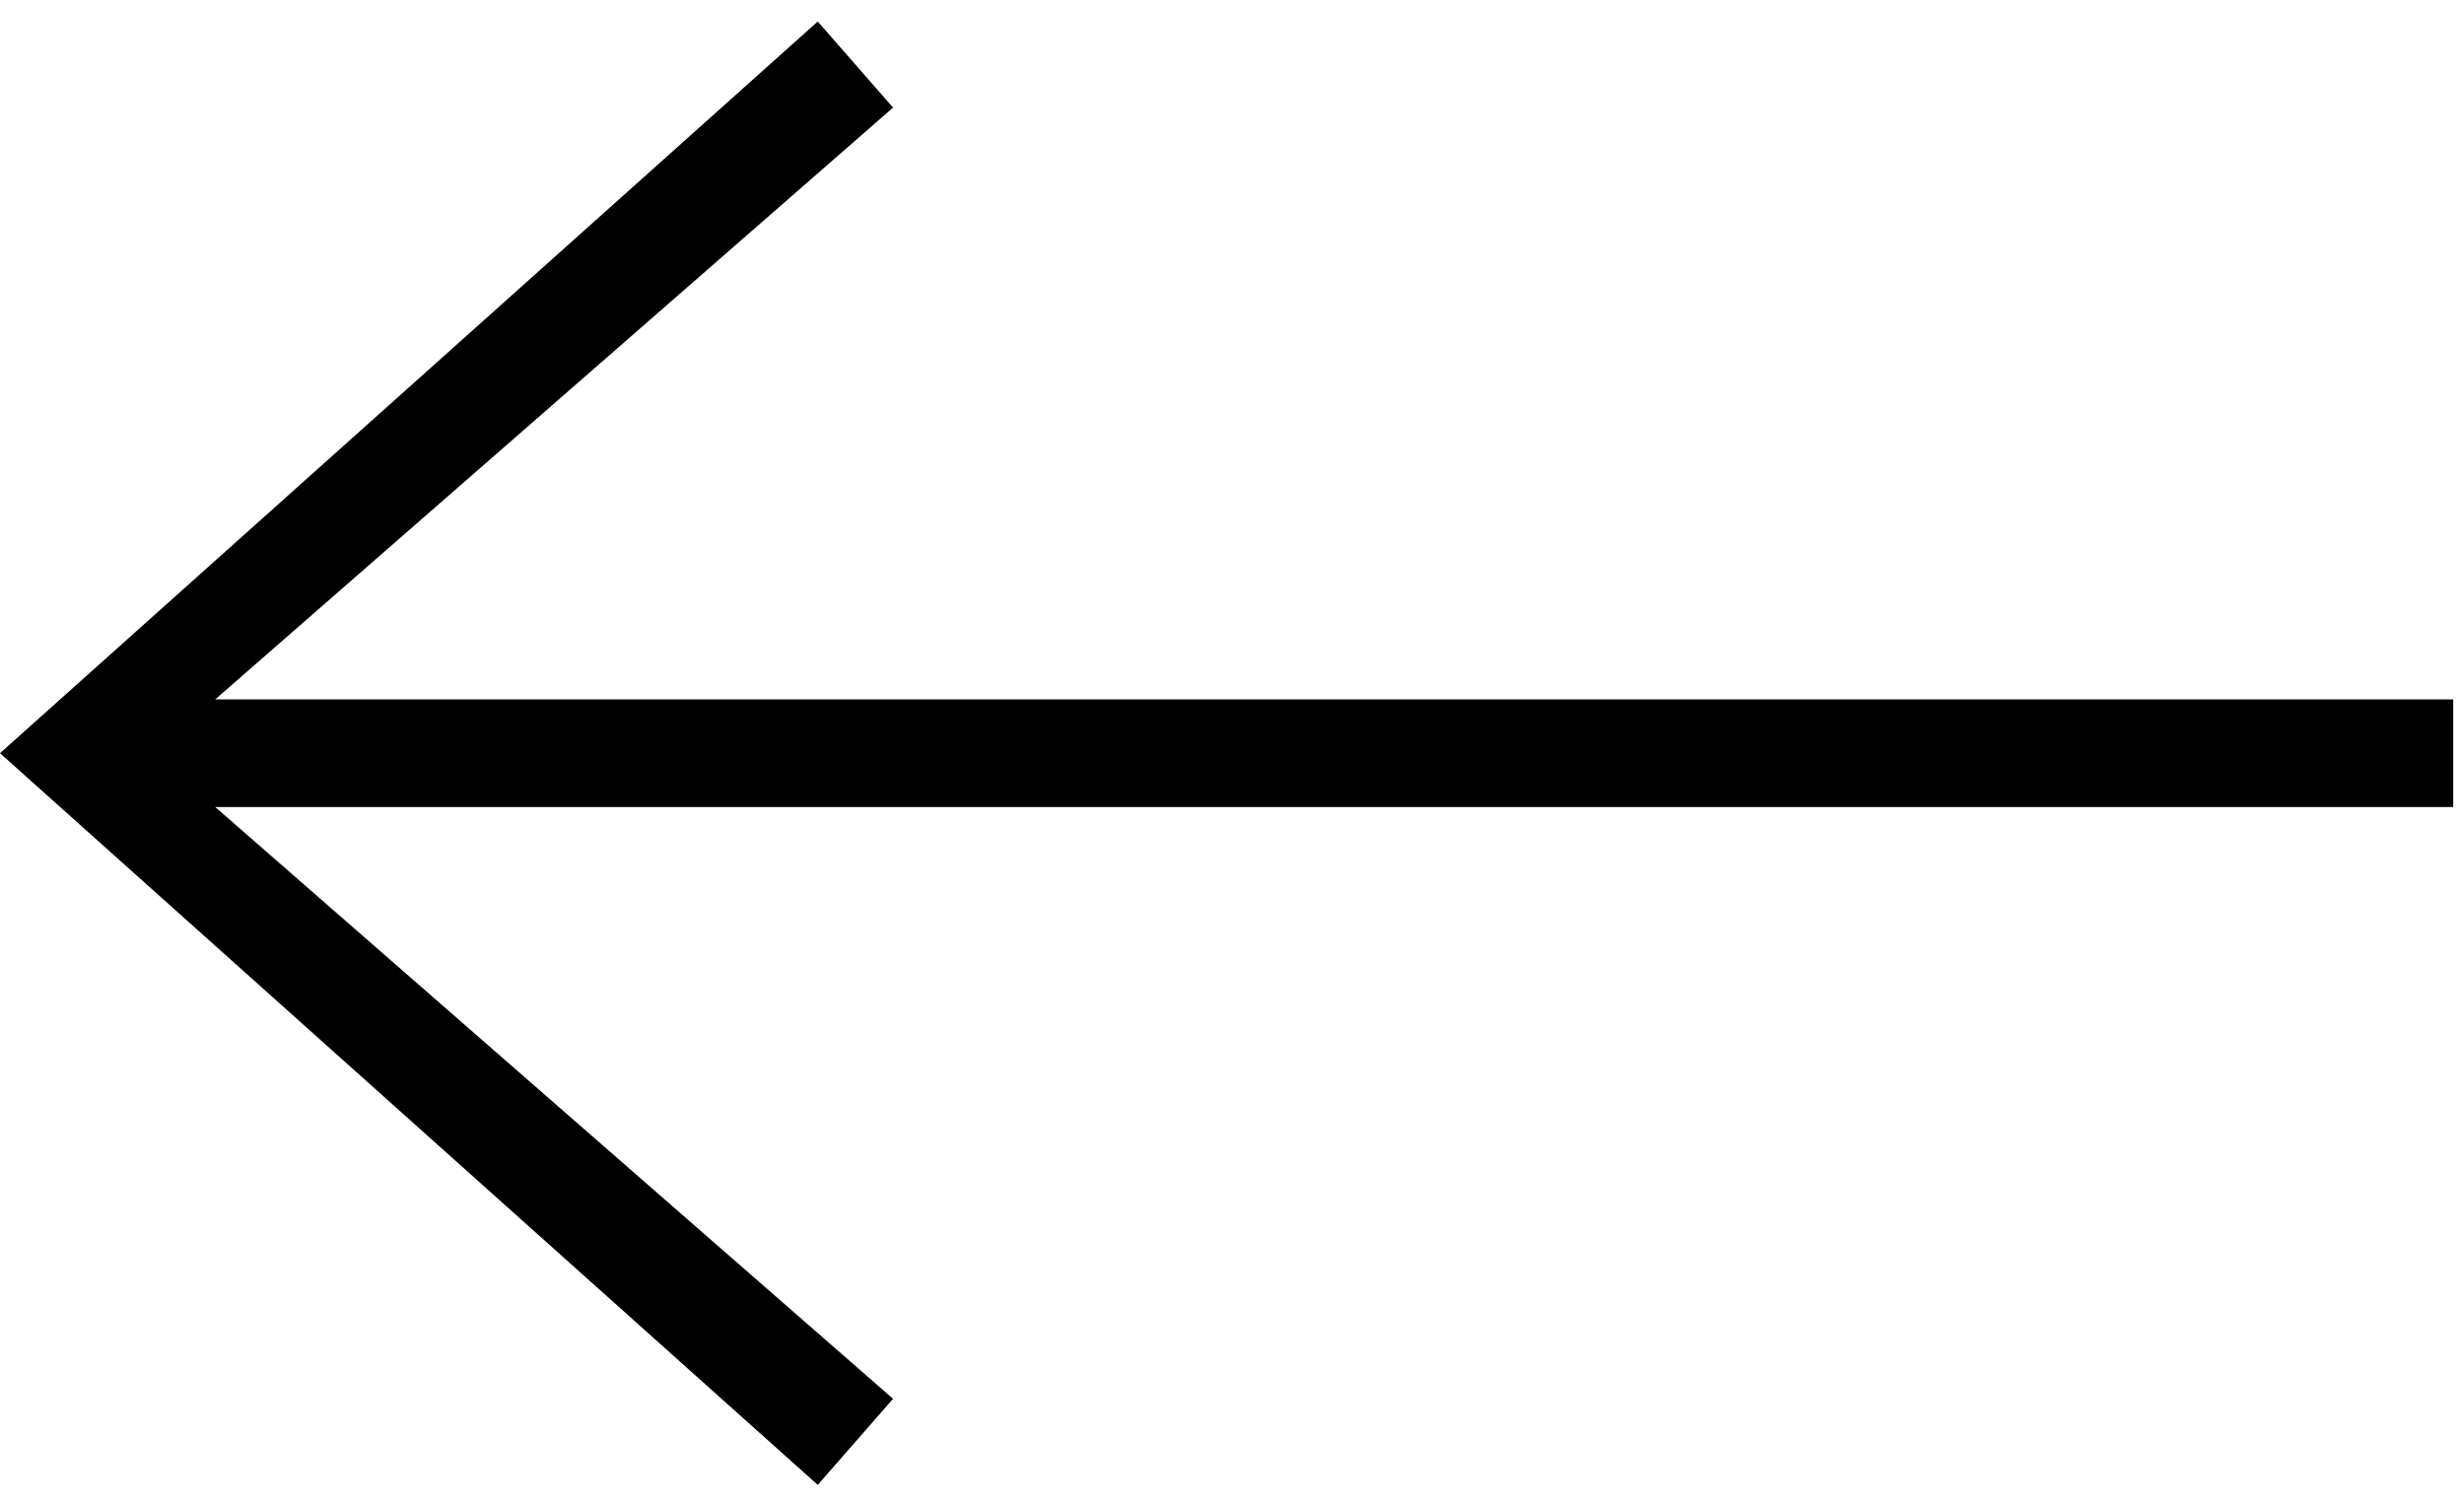
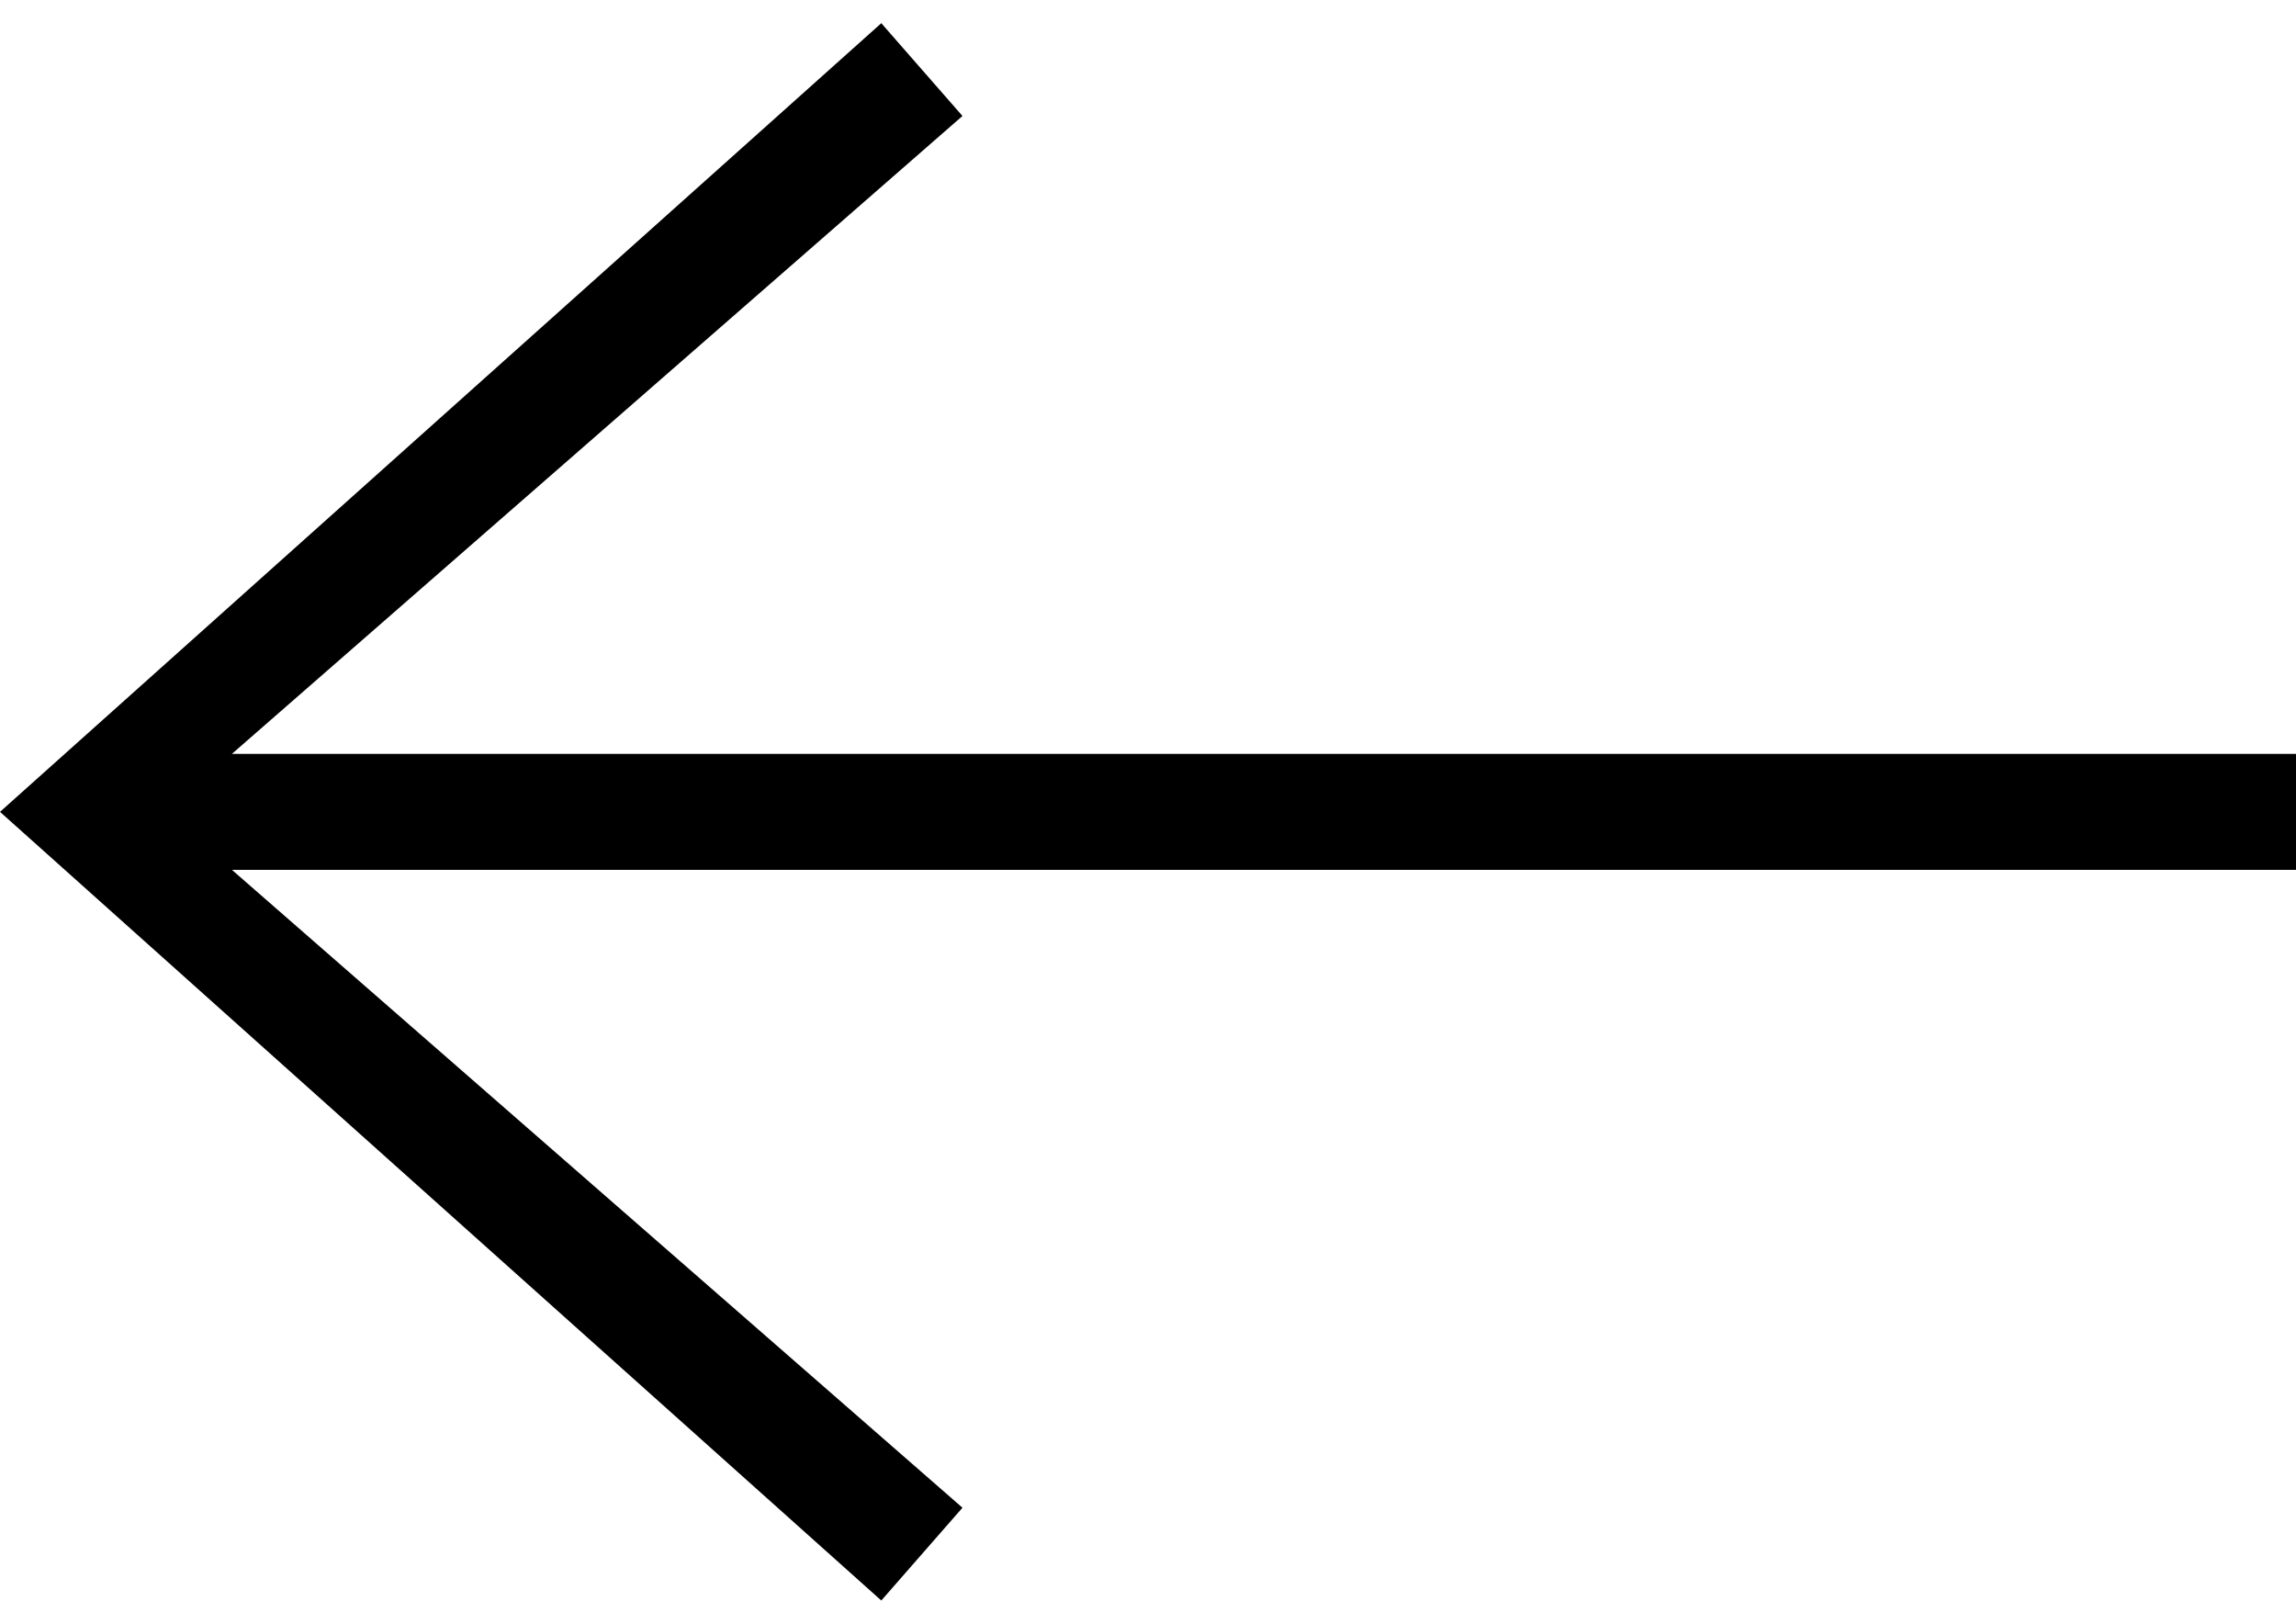
- <svg xmlns="http://www.w3.org/2000/svg" version="1.1" id="Calque_1" x="0px" y="0px" viewBox="0 0 22.9 14" style="enable-background:new 0 0 22.9 14;" xml:space="preserve">
-   <polygon points="8.3,13 7.6,13.8 0,7 7.6,0.2 8.3,1 2,6.5 22.8,6.5 22.8,7.5 2,7.5 " />
+ <svg xmlns="http://www.w3.org/2000/svg" version="1.1" id="Calque_1" x="0px" y="0px" viewBox="0 0 19.8 14" style="enable-background:new 0 0 19.8 14;" xml:space="preserve">
+   <polygon points="8.3,13 7.6,13.8 0,7 7.6,0.2 8.3,1 2,6.5 19.8,6.5 19.8,7.5 2,7.5 " />
</svg>
